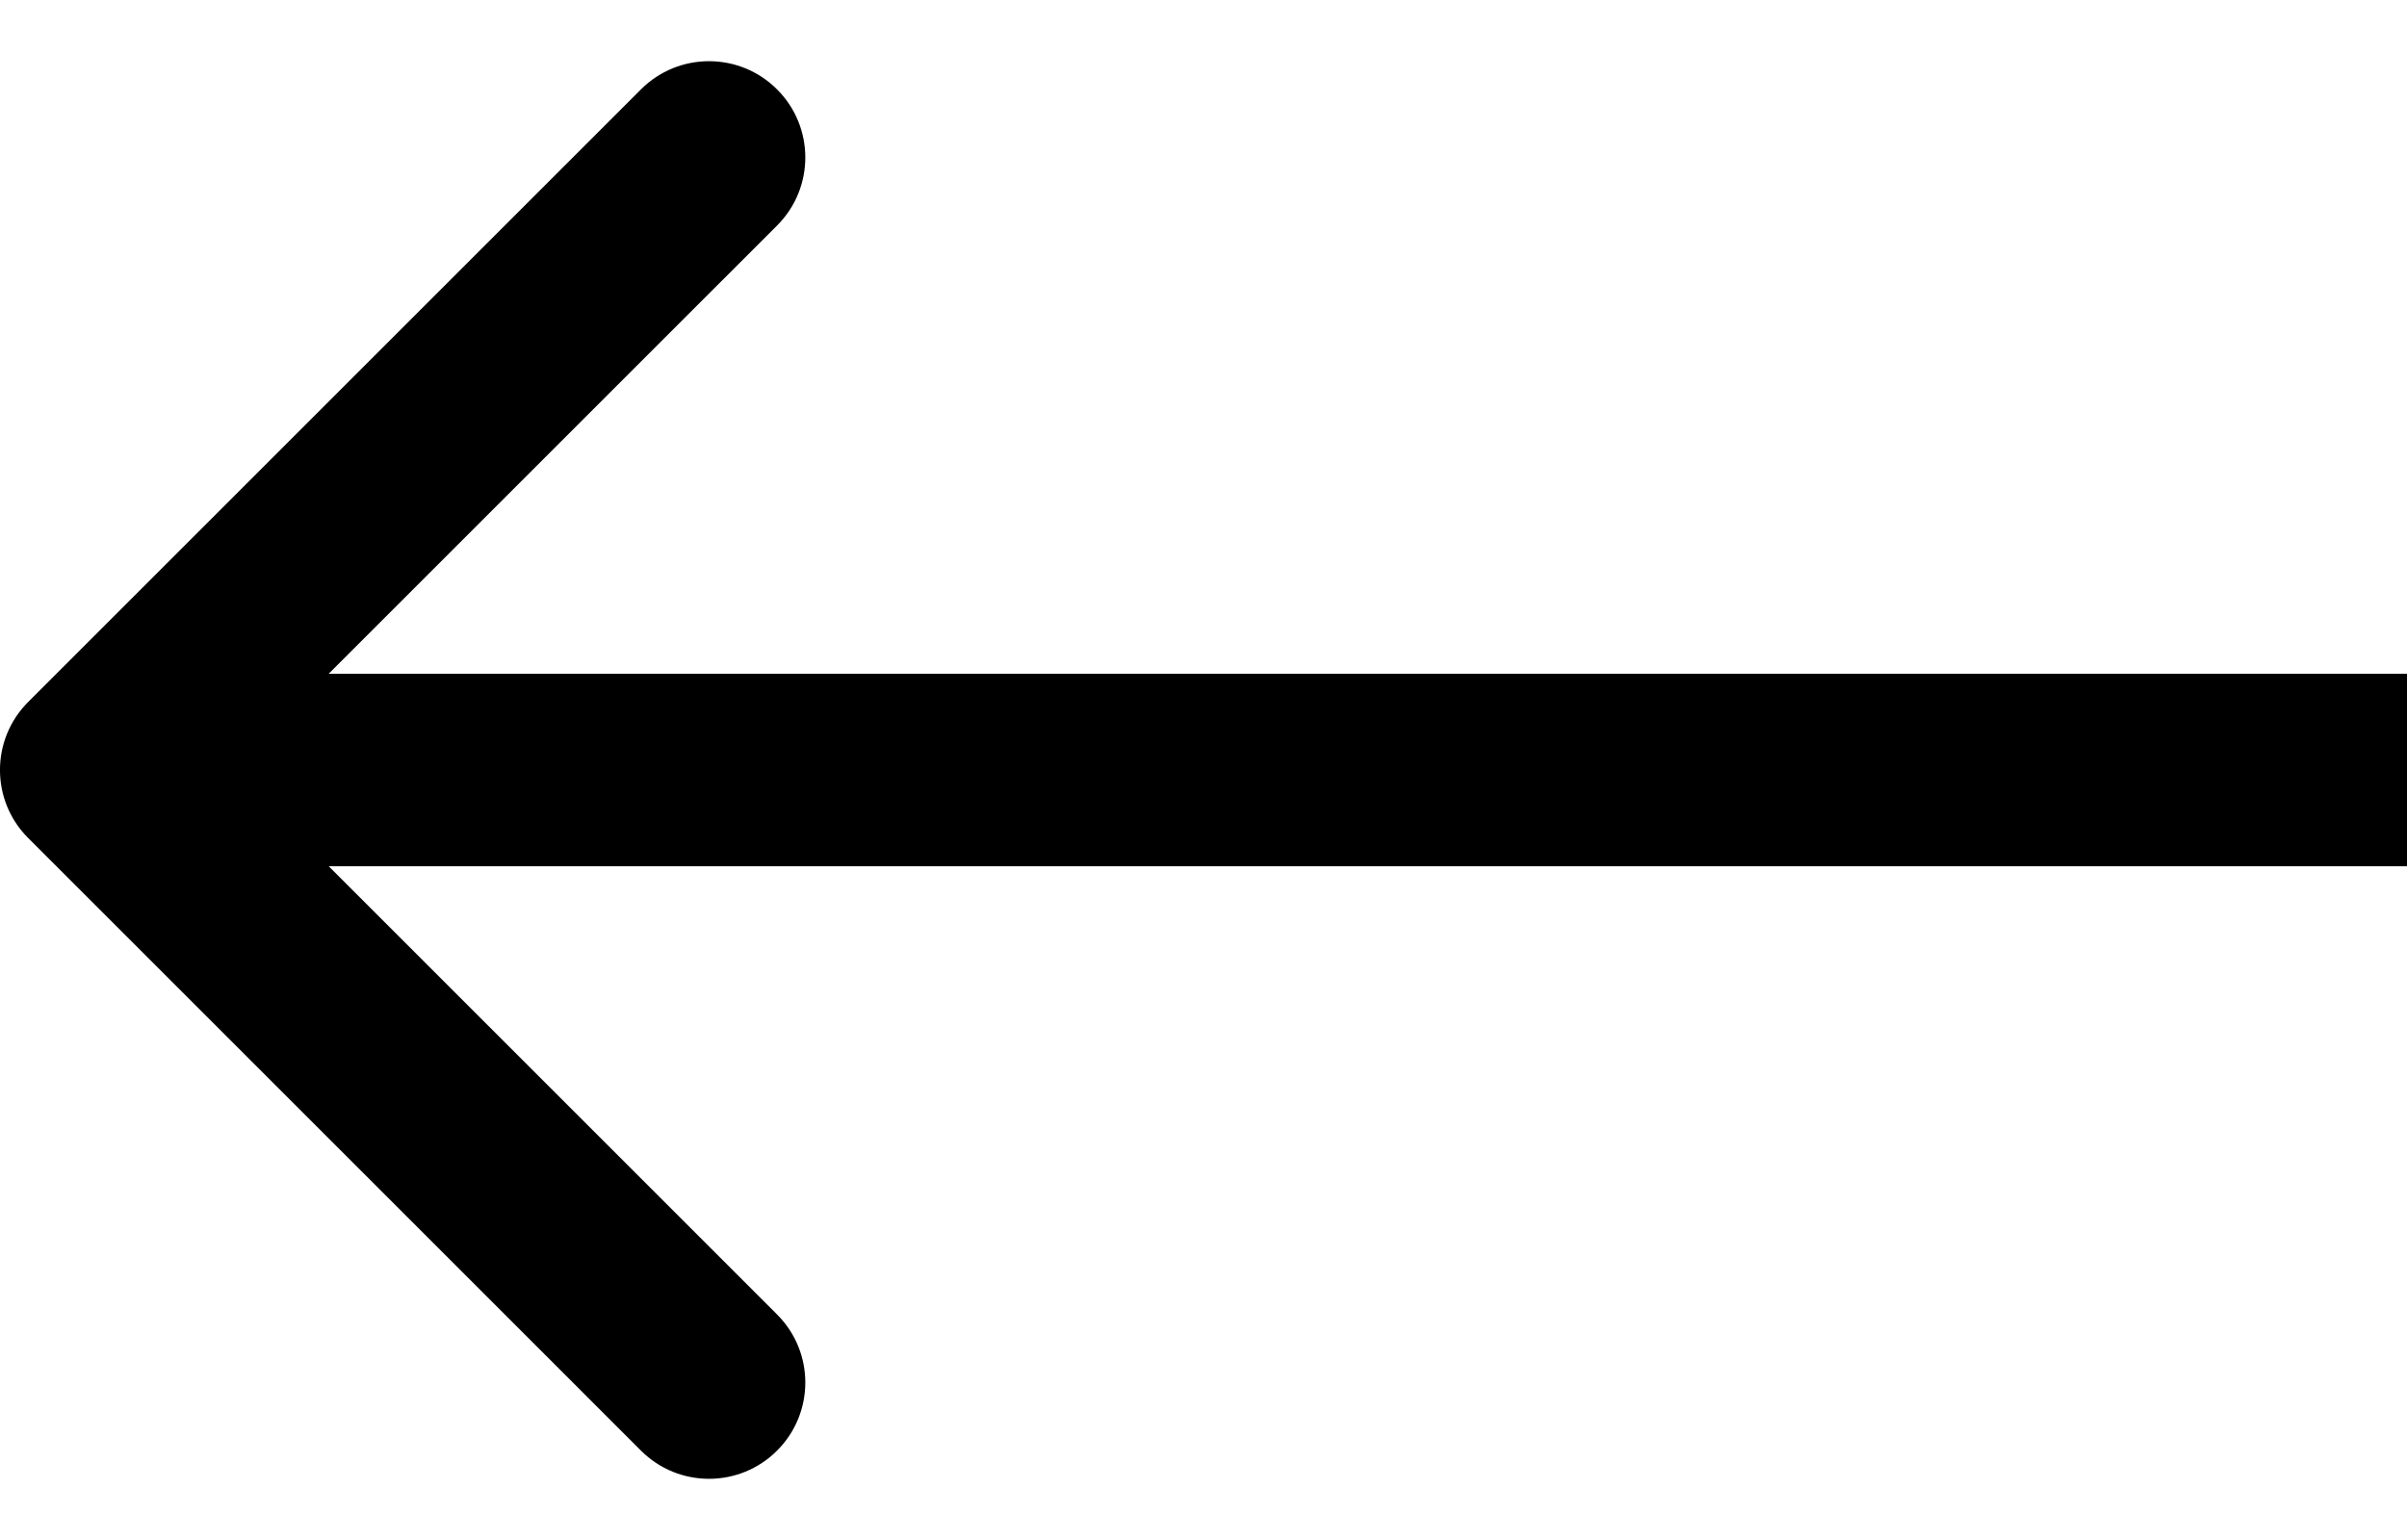
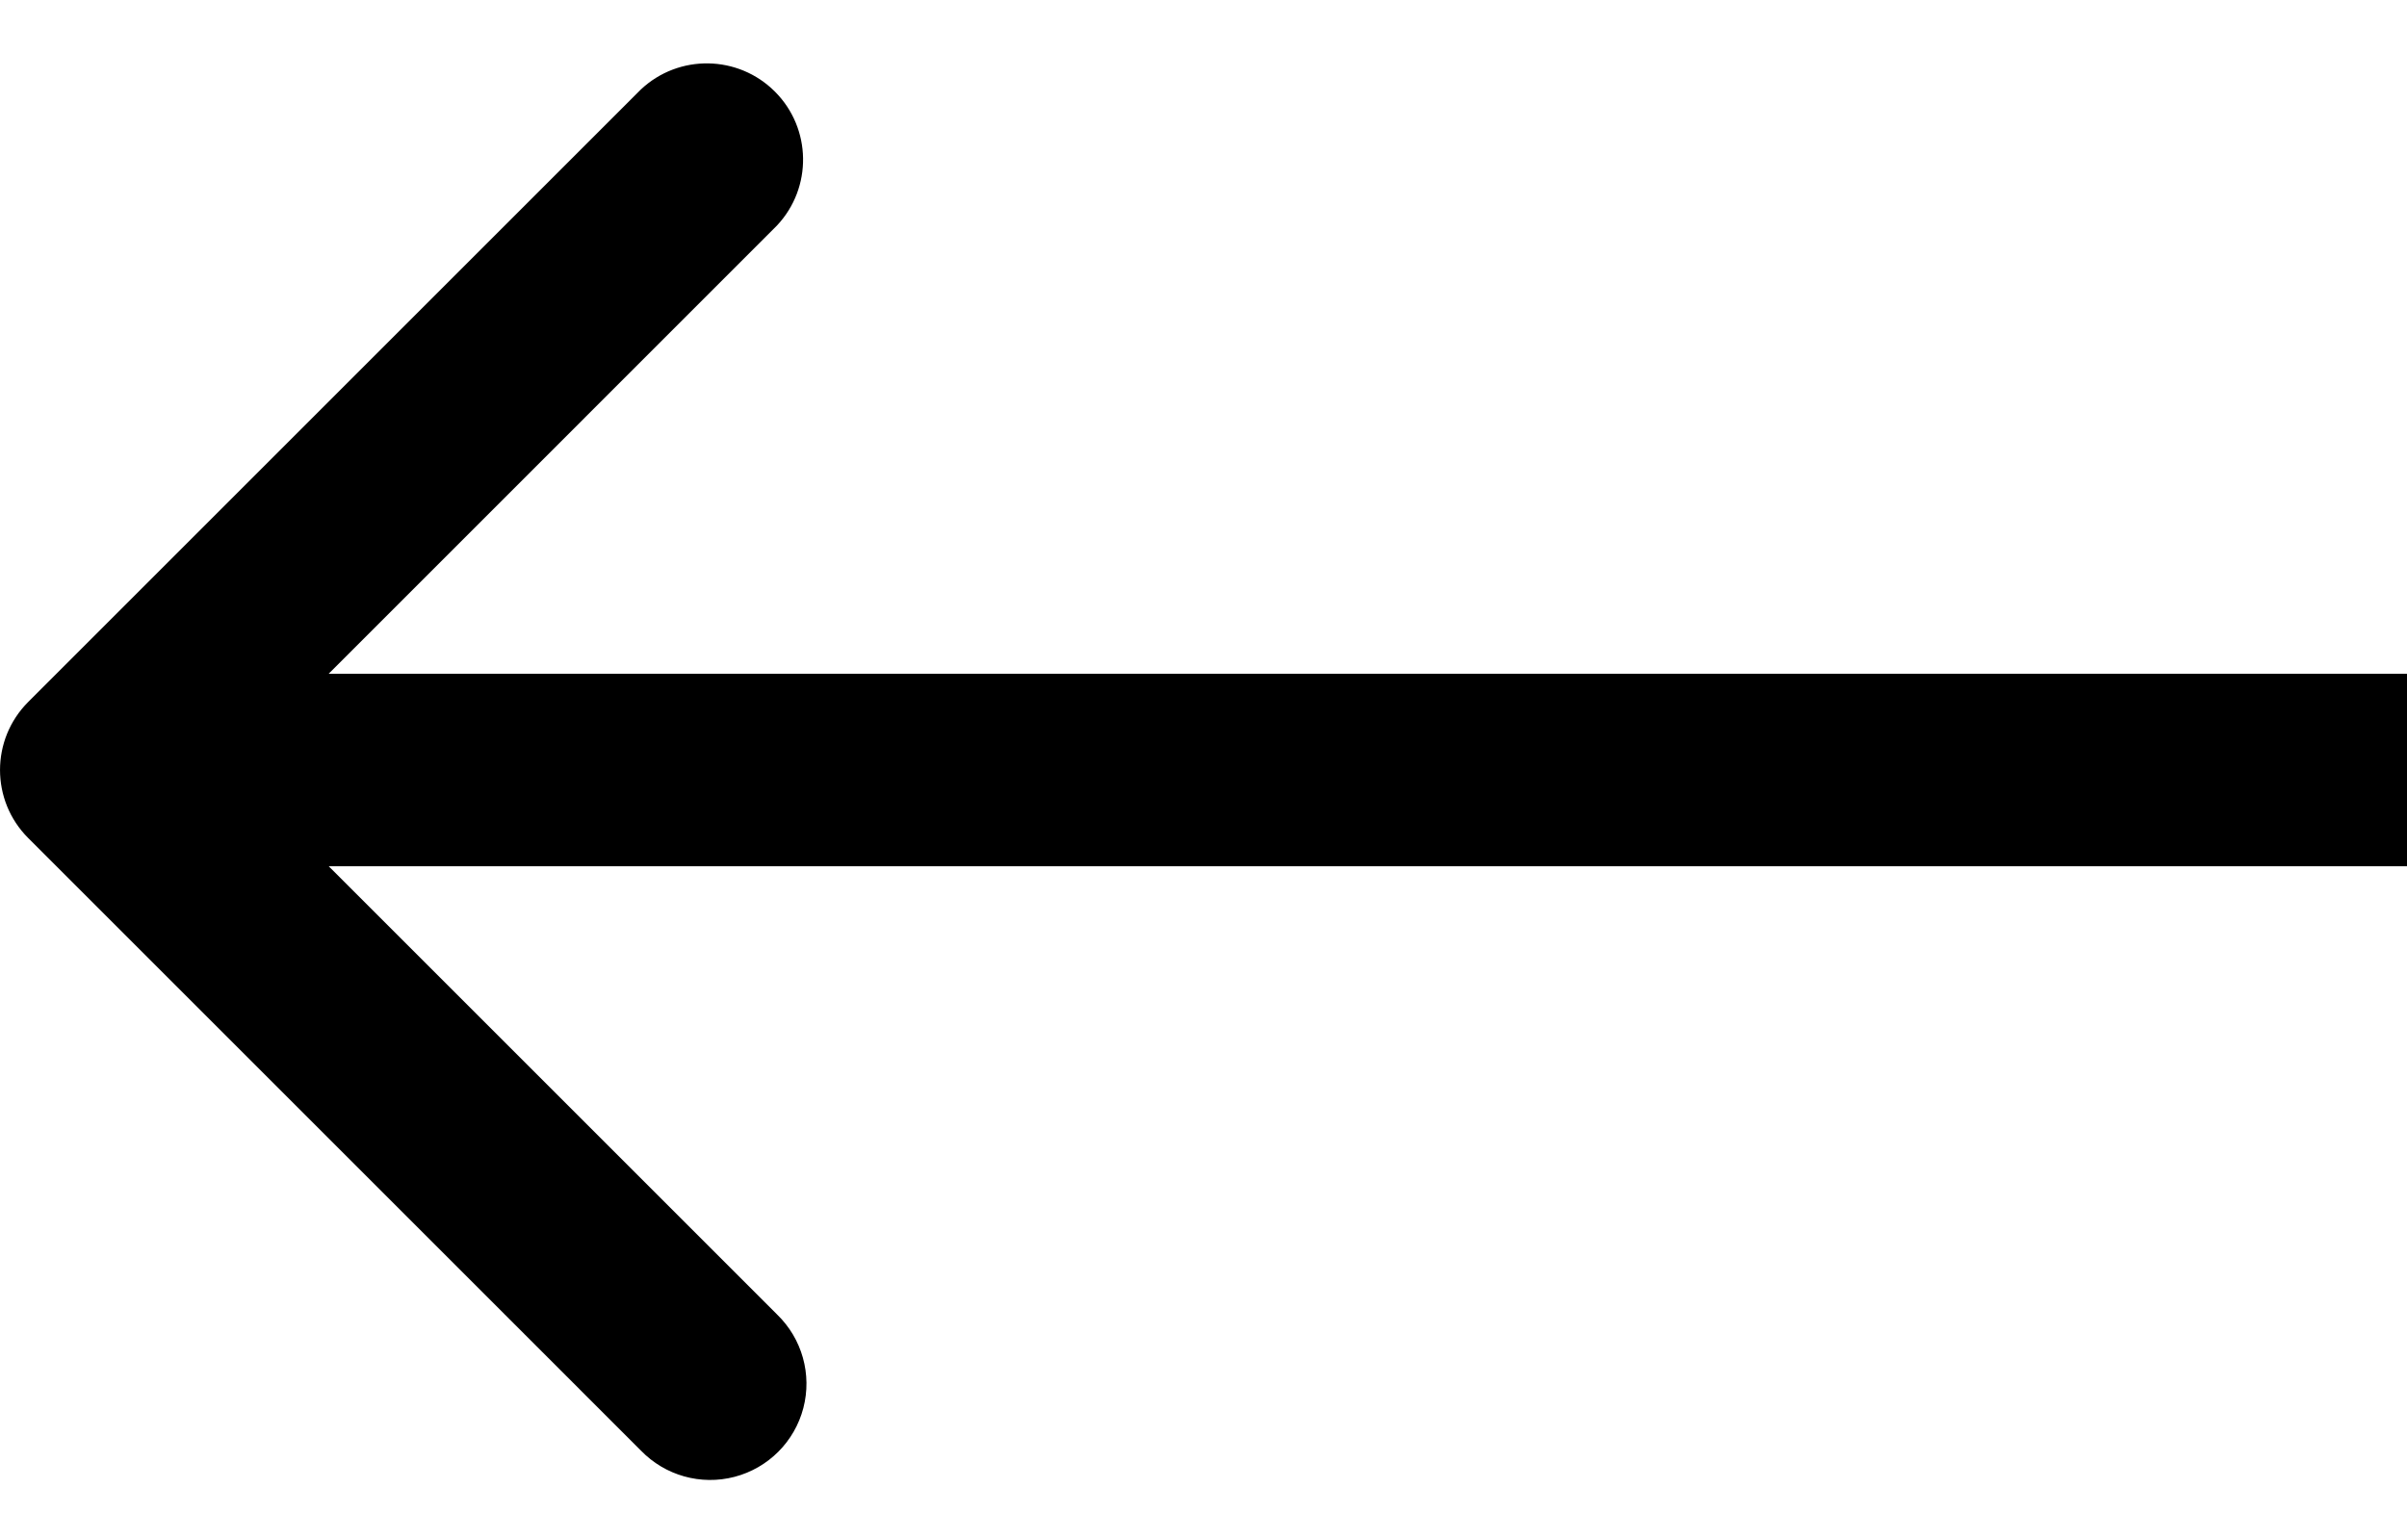
- <svg xmlns="http://www.w3.org/2000/svg" width="25" height="16" viewBox="0 0 25 16" fill="none">
-   <path d="M0.293 8.707C-0.098 8.317 -0.098 7.683 0.293 7.293L6.657 0.929C7.047 0.538 7.681 0.538 8.071 0.929C8.462 1.319 8.462 1.953 8.071 2.343L2.414 8L8.071 13.657C8.462 14.047 8.462 14.681 8.071 15.071C7.681 15.462 7.047 15.462 6.657 15.071L0.293 8.707ZM25 9L1 9L1 7L25 7L25 9Z" fill="currentColor" />
+ <svg xmlns="http://www.w3.org/2000/svg" width="25" height="16" fill="none">
+   <path d="M.293 8.707a1 1 0 010-1.414L6.657.929A1 1 0 018.07 2.343L2.414 8l5.657 5.657a1 1 0 11-1.414 1.414L.293 8.707zM25 9H1V7h24v2z" fill="currentColor" />
</svg>
